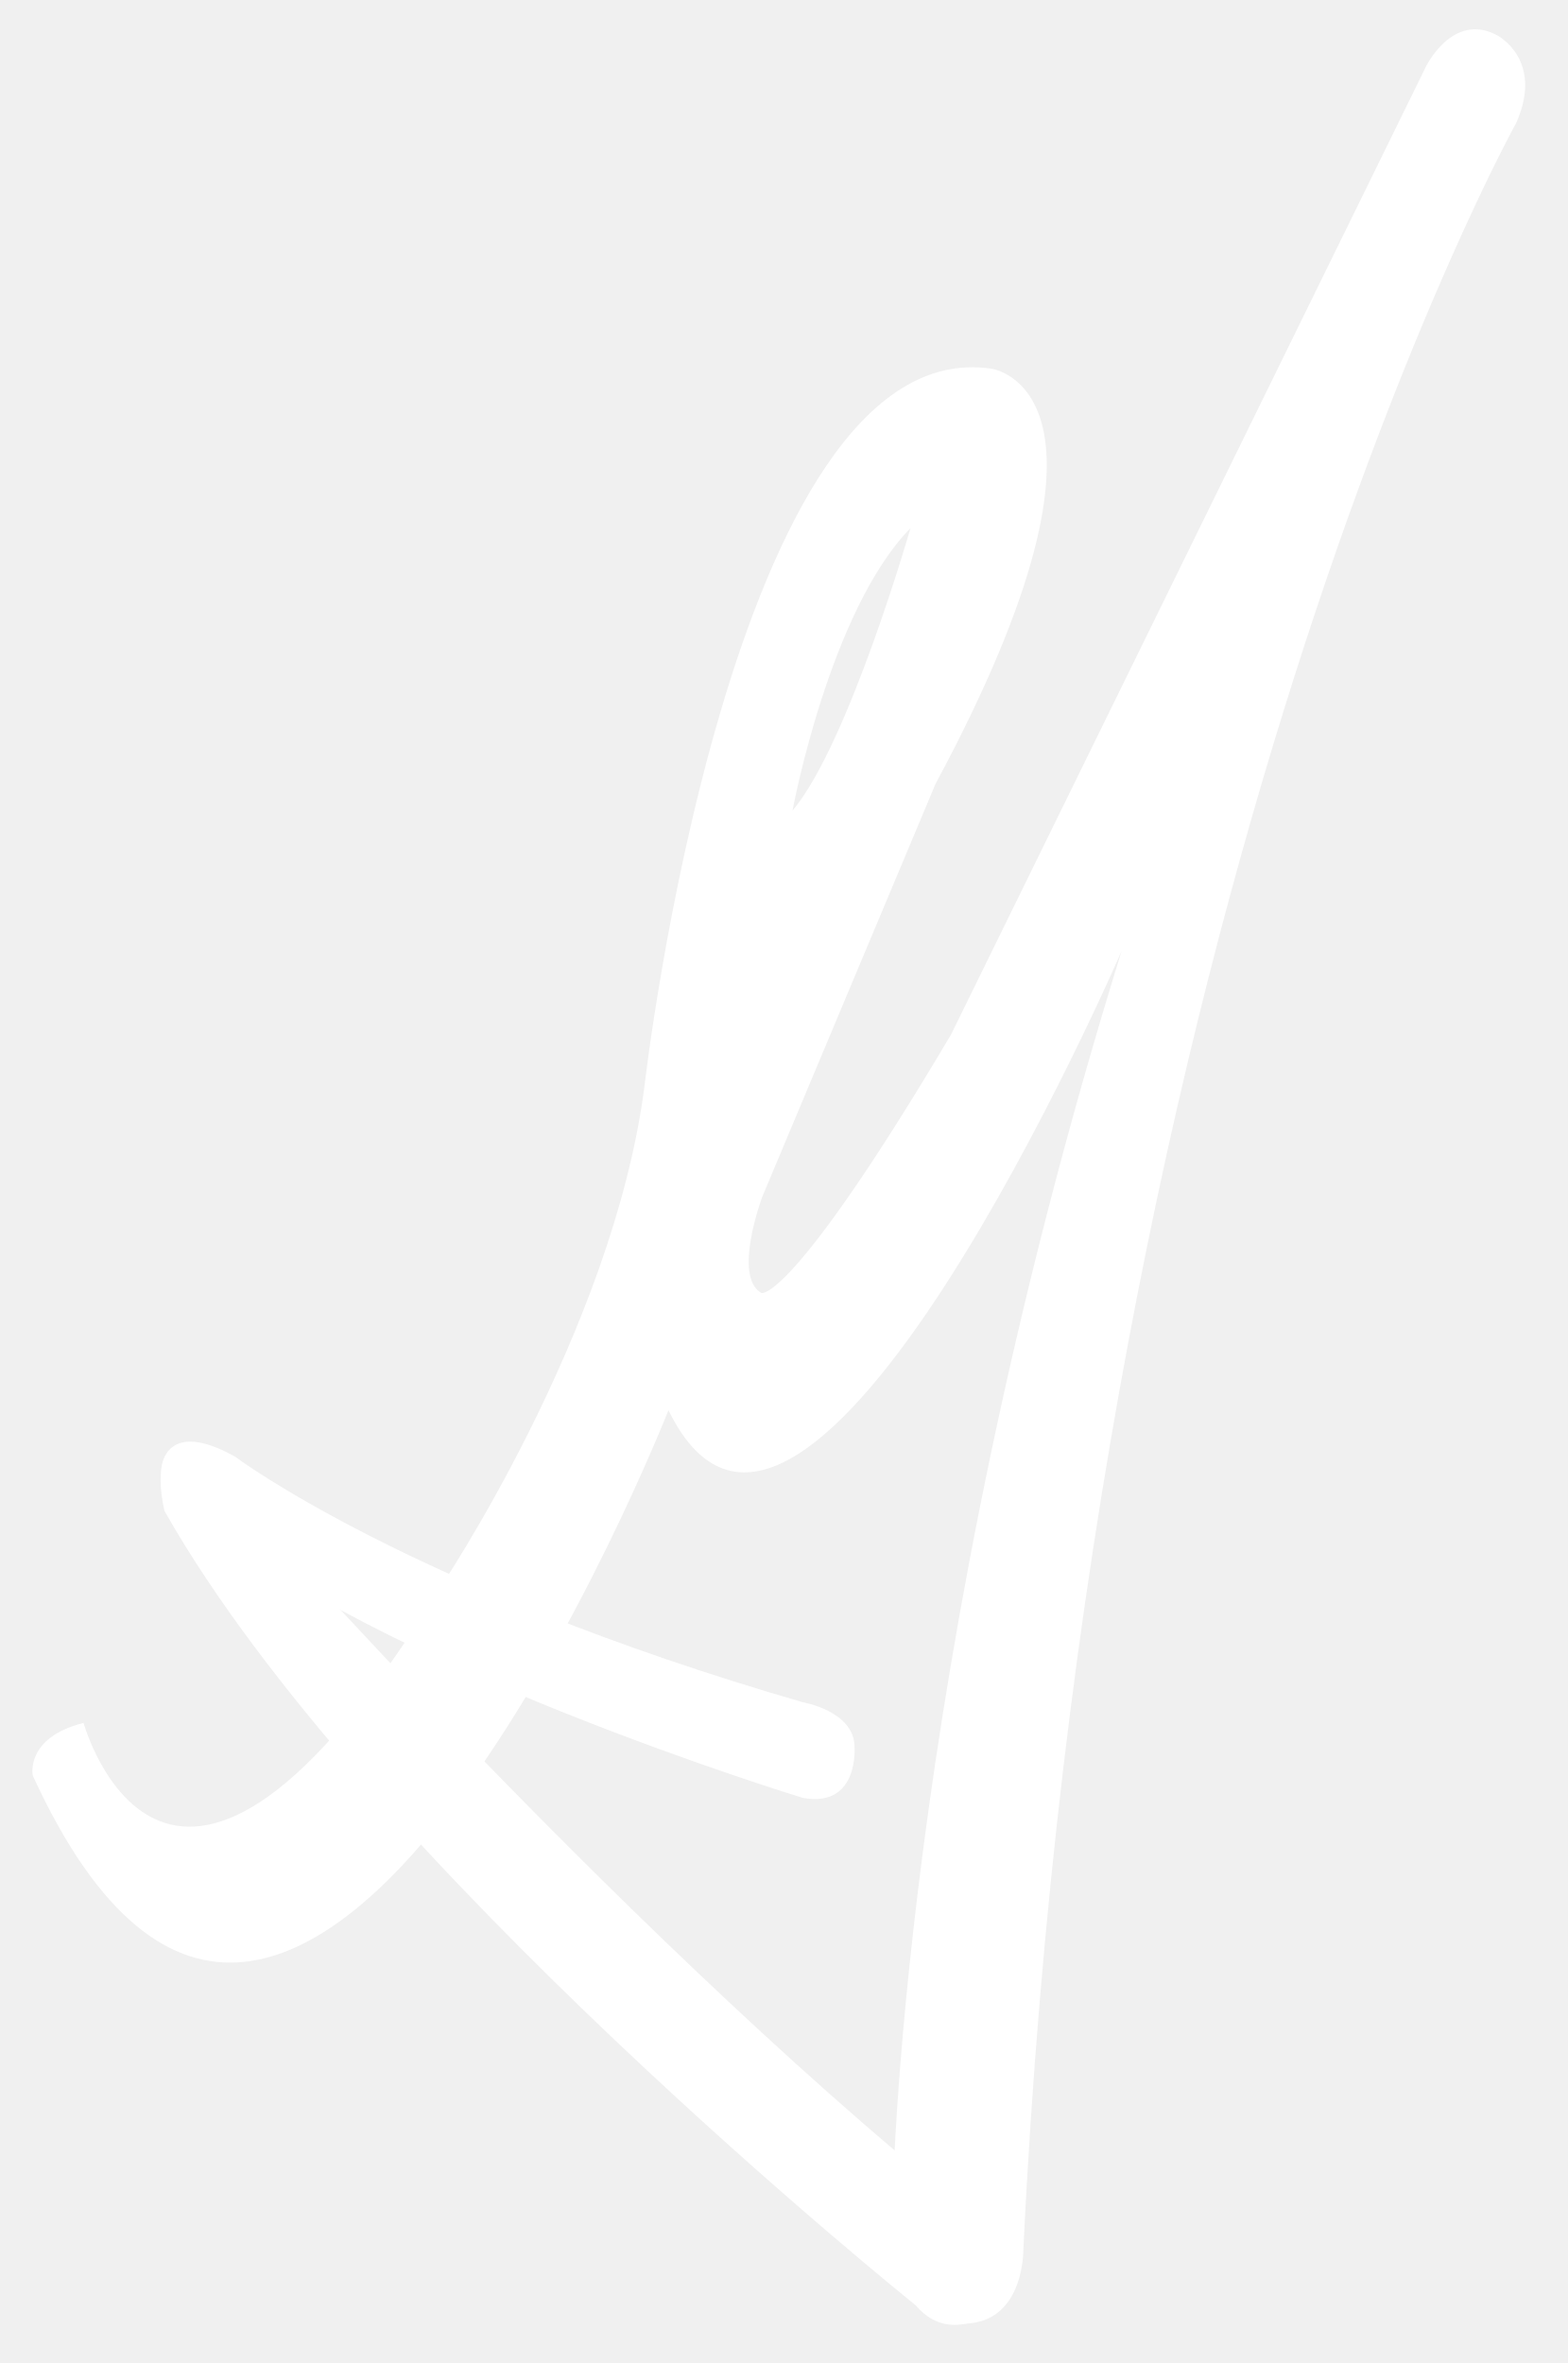
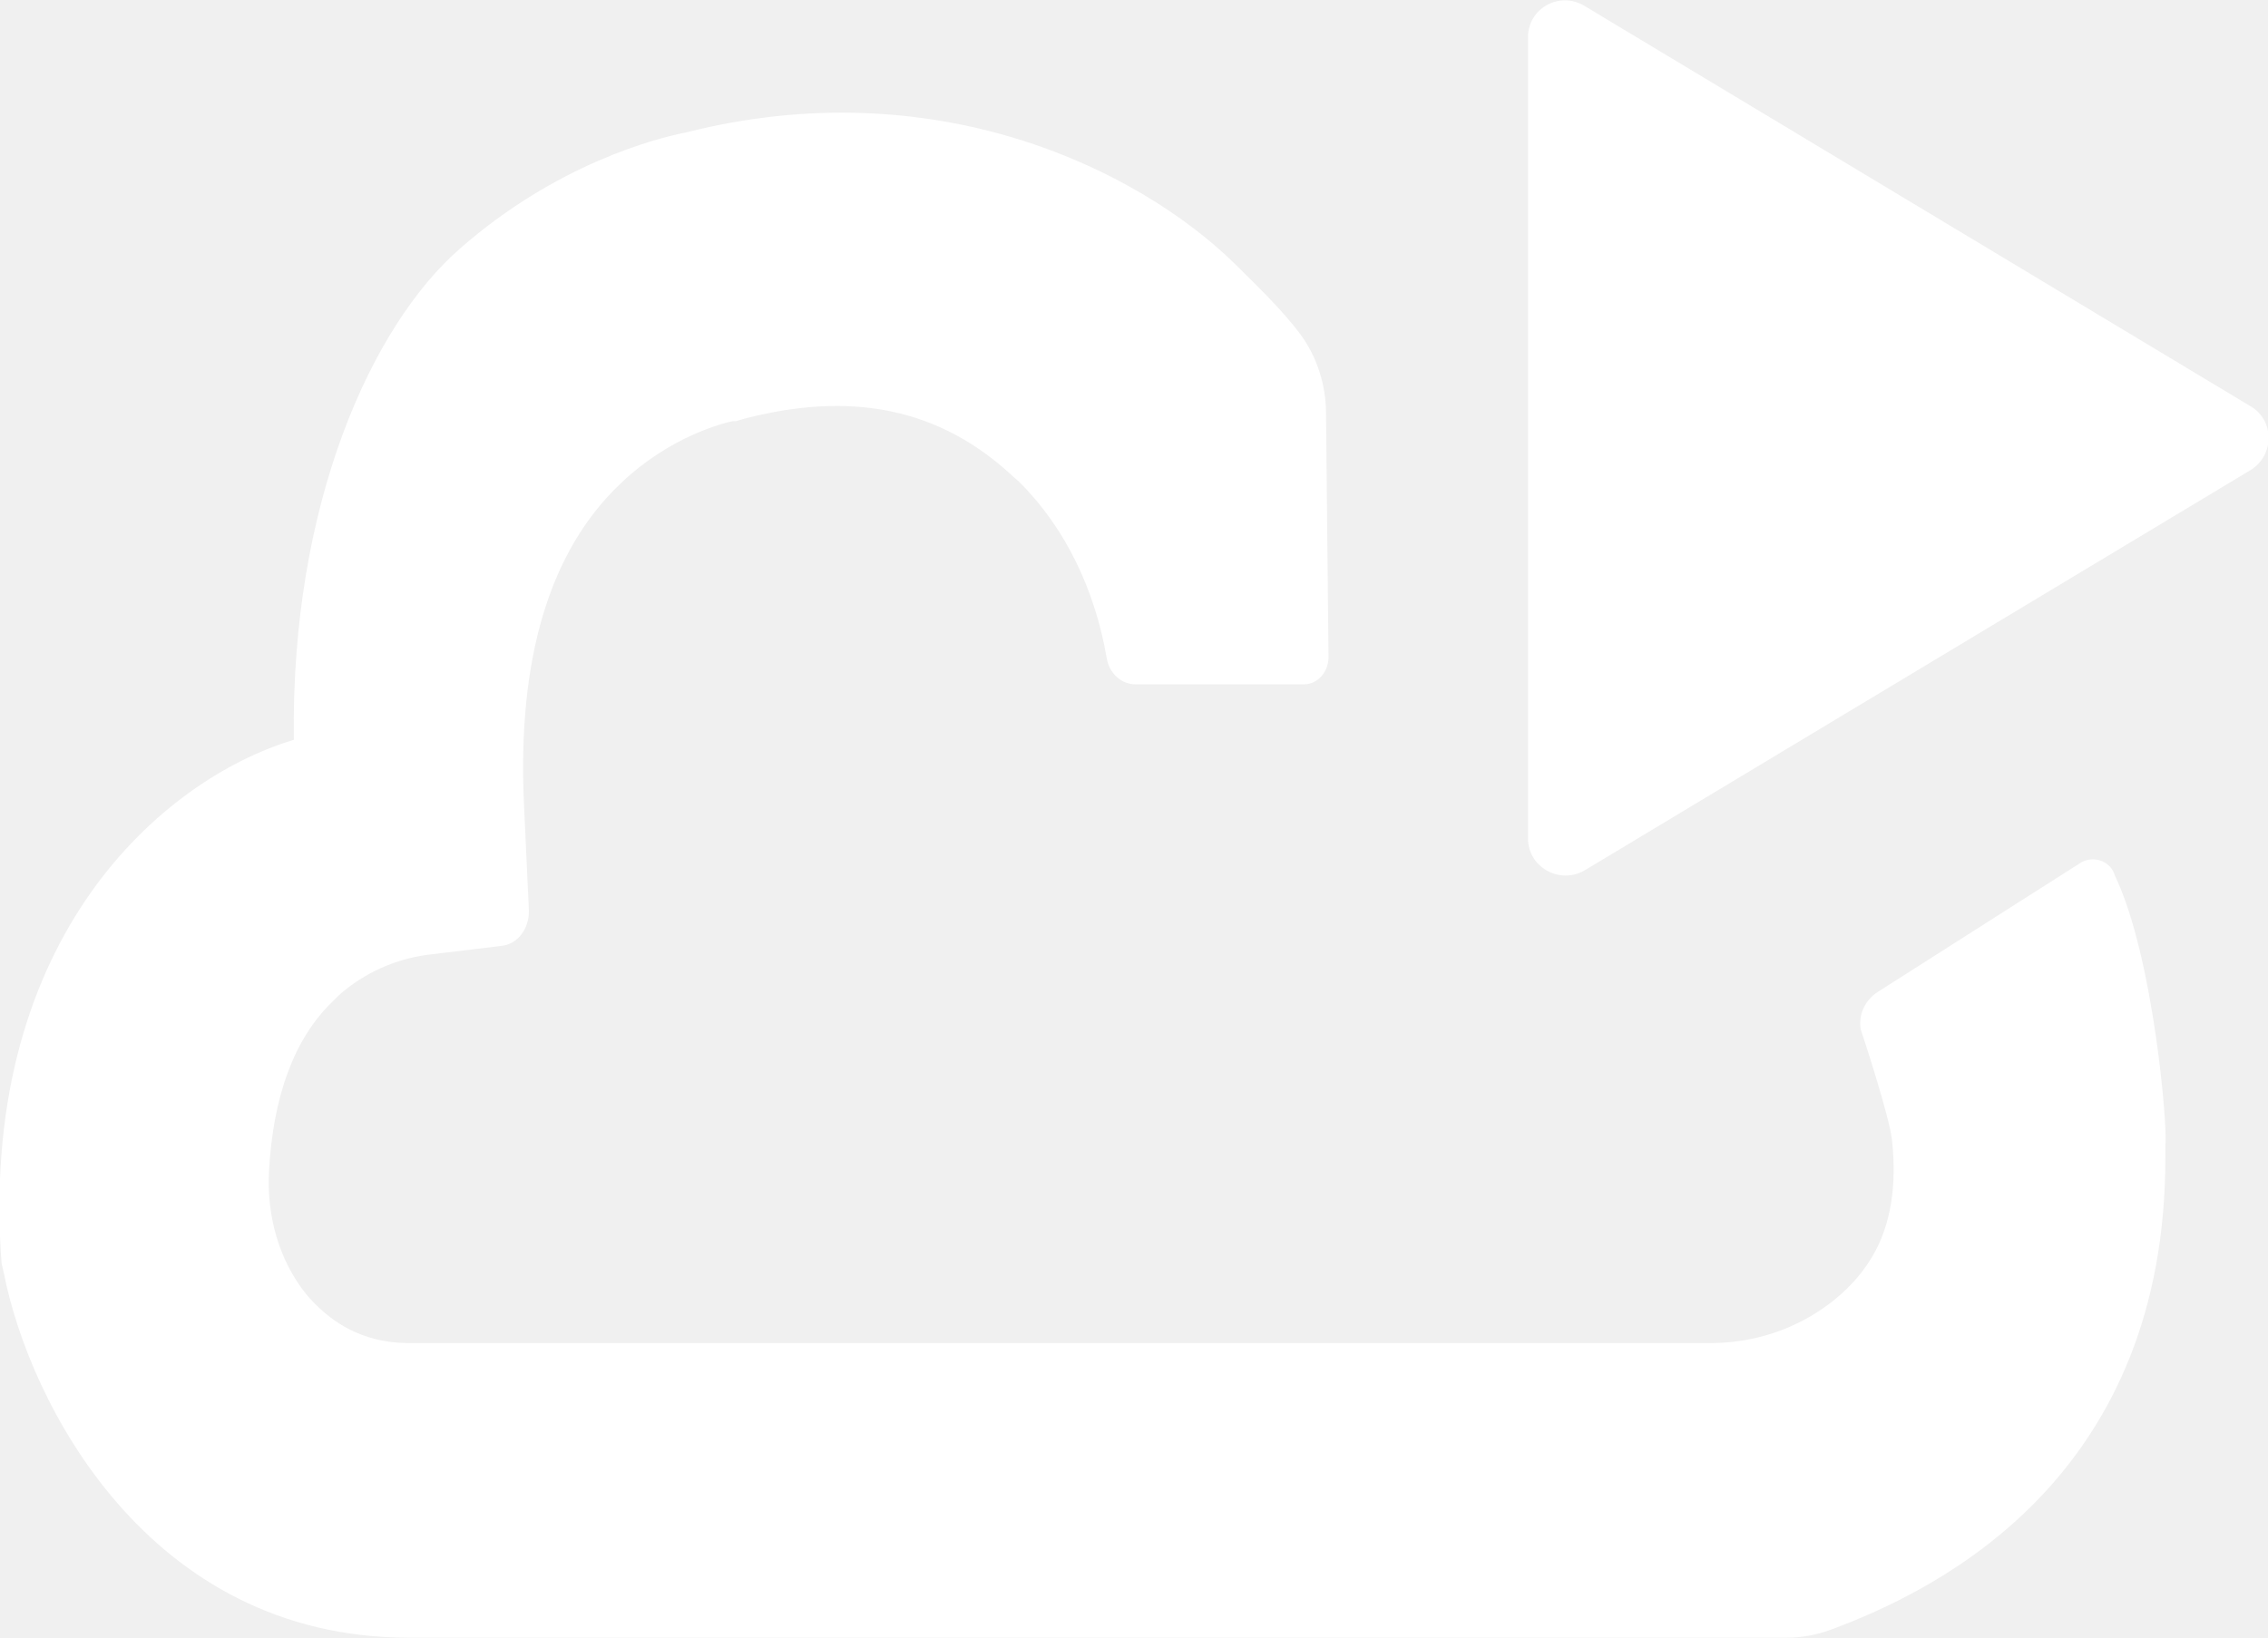
- <svg xmlns="http://www.w3.org/2000/svg" version="1.1" id="Layer_1" x="0px" y="0px" viewBox="0 0 182 274.3" style="enable-background:new 0 0 182 274.3;" xml:space="preserve">
+ <svg xmlns="http://www.w3.org/2000/svg" version="1.1" id="Layer_1" x="0px" y="0px" viewBox="0 0 274 197.9" style="enable-background:new 0 0 274 197.9;" xml:space="preserve">
  <style type="text/css">
	.st0{fill:#FFFFFF;}
</style>
  <g>
-     <path class="st0" d="M173.8,4.1c-5.2-2.8-8.3,3.7-8.3,3.7l-55.1,112.3c-18.5,31.2-22,30-22,30c-3.4-1.9,0.1-11.2,0.1-11.2L108.6,91   c24.6-45.8,6.5-48.2,6.5-48.2c-30.3-4.5-40.3,83.4-40.3,83.4c-3.7,28.5-23.9,58.4-23.9,58.4c-31.4,50.9-41.2,15.4-41.2,15.4   c-6.8,1.7-5.9,6.1-5.9,6.1c30.7,67,73.8-42.4,73.8-42.4c15.7,32.1,52.6-53.3,52.6-53.3c-26,83.7-26.6,146.1-26.6,146.1   c-0.7,11.4,6,13,6,13c9.4,1.9,9.2-8.4,9.2-8.4c7.6-157.7,57.2-246.8,57.2-246.8C179.3,6.9,173.8,4.1,173.8,4.1z M105.7,61.3   c0,0-7.2,25.1-13.7,32.8C92,94.1,96.3,70.9,105.7,61.3z" />
-     <path class="st0" d="M27.3,169.1c0,0,20.3,15.3,65.9,28.5c0,0,5.9,1,6,5.1c0,0,0.6,7.2-6,6c0,0-50.2-15.3-70.4-32.9   c0,0-4.7-3.3-4-5.7C18.8,170.2,19.3,164.6,27.3,169.1z" />
-     <path class="st0" d="M27,173.1c0,0,47.8,54.3,88.7,86.2c0,0,3.8,4.6,1.2,7.8c0,0-6,5.9-10.6,0.5c0,0-64.1-51.4-87.2-92.2   c0,0-1.4-5.5,0.7-7C19.9,168.3,24,164.4,27,173.1z" />
+     <path class="st0" d="M228.6,138c0.5,4.9,0,9.9-2.5,14c-1.4,2.3-3.1,4-4.9,5.4c-4.3,3.3-9.4,4.9-14.6,4.9l-157.2,0   c-5.8,0-9.7-2.7-12.4-5.9c-3.3-4.1-4.8-9.5-4.5-14.9c0.5-9,3-15.9,7.6-20.4c0.5-0.5,1-1,1.5-1.4c3.1-2.5,6.8-4,10.7-4.4l8.3-1   c1.9-0.2,3.3-2,3.3-4.2l-0.6-13c-0.8-17.5,3.1-30.5,11.6-38.6c6-5.8,12.6-7.4,13.6-7.6l0.4,0l1-0.3c13.1-3.4,23.6-1.2,32.3,6.8   c0.3,0.3,0.7,0.6,1,0.9c5.6,5.6,9.1,13.1,10.5,21.2v0c0.3,1.9,1.8,3.2,3.5,3.2h20.3c1.7,0,3-1.5,3-3.3L160.2,50   c0-3.5-1.1-6.9-3.1-9.6c-2.3-3.1-5.5-6.1-8-8.6C137.4,20.4,112.9,8.4,82.9,16c-3.6,0.7-15.7,3.8-27.4,14.1   c-10.6,9.3-20.4,30.8-20,59.3c-16,4.8-37.7,23.9-35.4,62l0.1,1.3l0.3,1.3c3,15.2,17.2,43.9,48.9,43.9h166.4h0   c1.8,0,3.5-0.3,5.2-0.9l0,0c14.2-5.2,40.7-19.1,40.6-57.3l0-0.7l0-0.7c0.3-1.9-1.4-22.7-6.1-32.5c0,0,0,0,0,0   c-0.5-1.8-2.7-2.5-4.2-1.5l-24.5,15.6c-1.5,1-2.3,2.7-2,4.5C224.8,124.4,228.4,135.2,228.6,138z" />
  </g>
+   <path class="st0" d="M184.6,101.3V4.5c0-3.5,3.8-5.6,6.8-3.8l80.5,48.4c2.9,1.7,2.9,5.9,0,7.7l-80.5,48.4  C188.4,106.9,184.6,104.8,184.6,101.3z" />
</svg>
